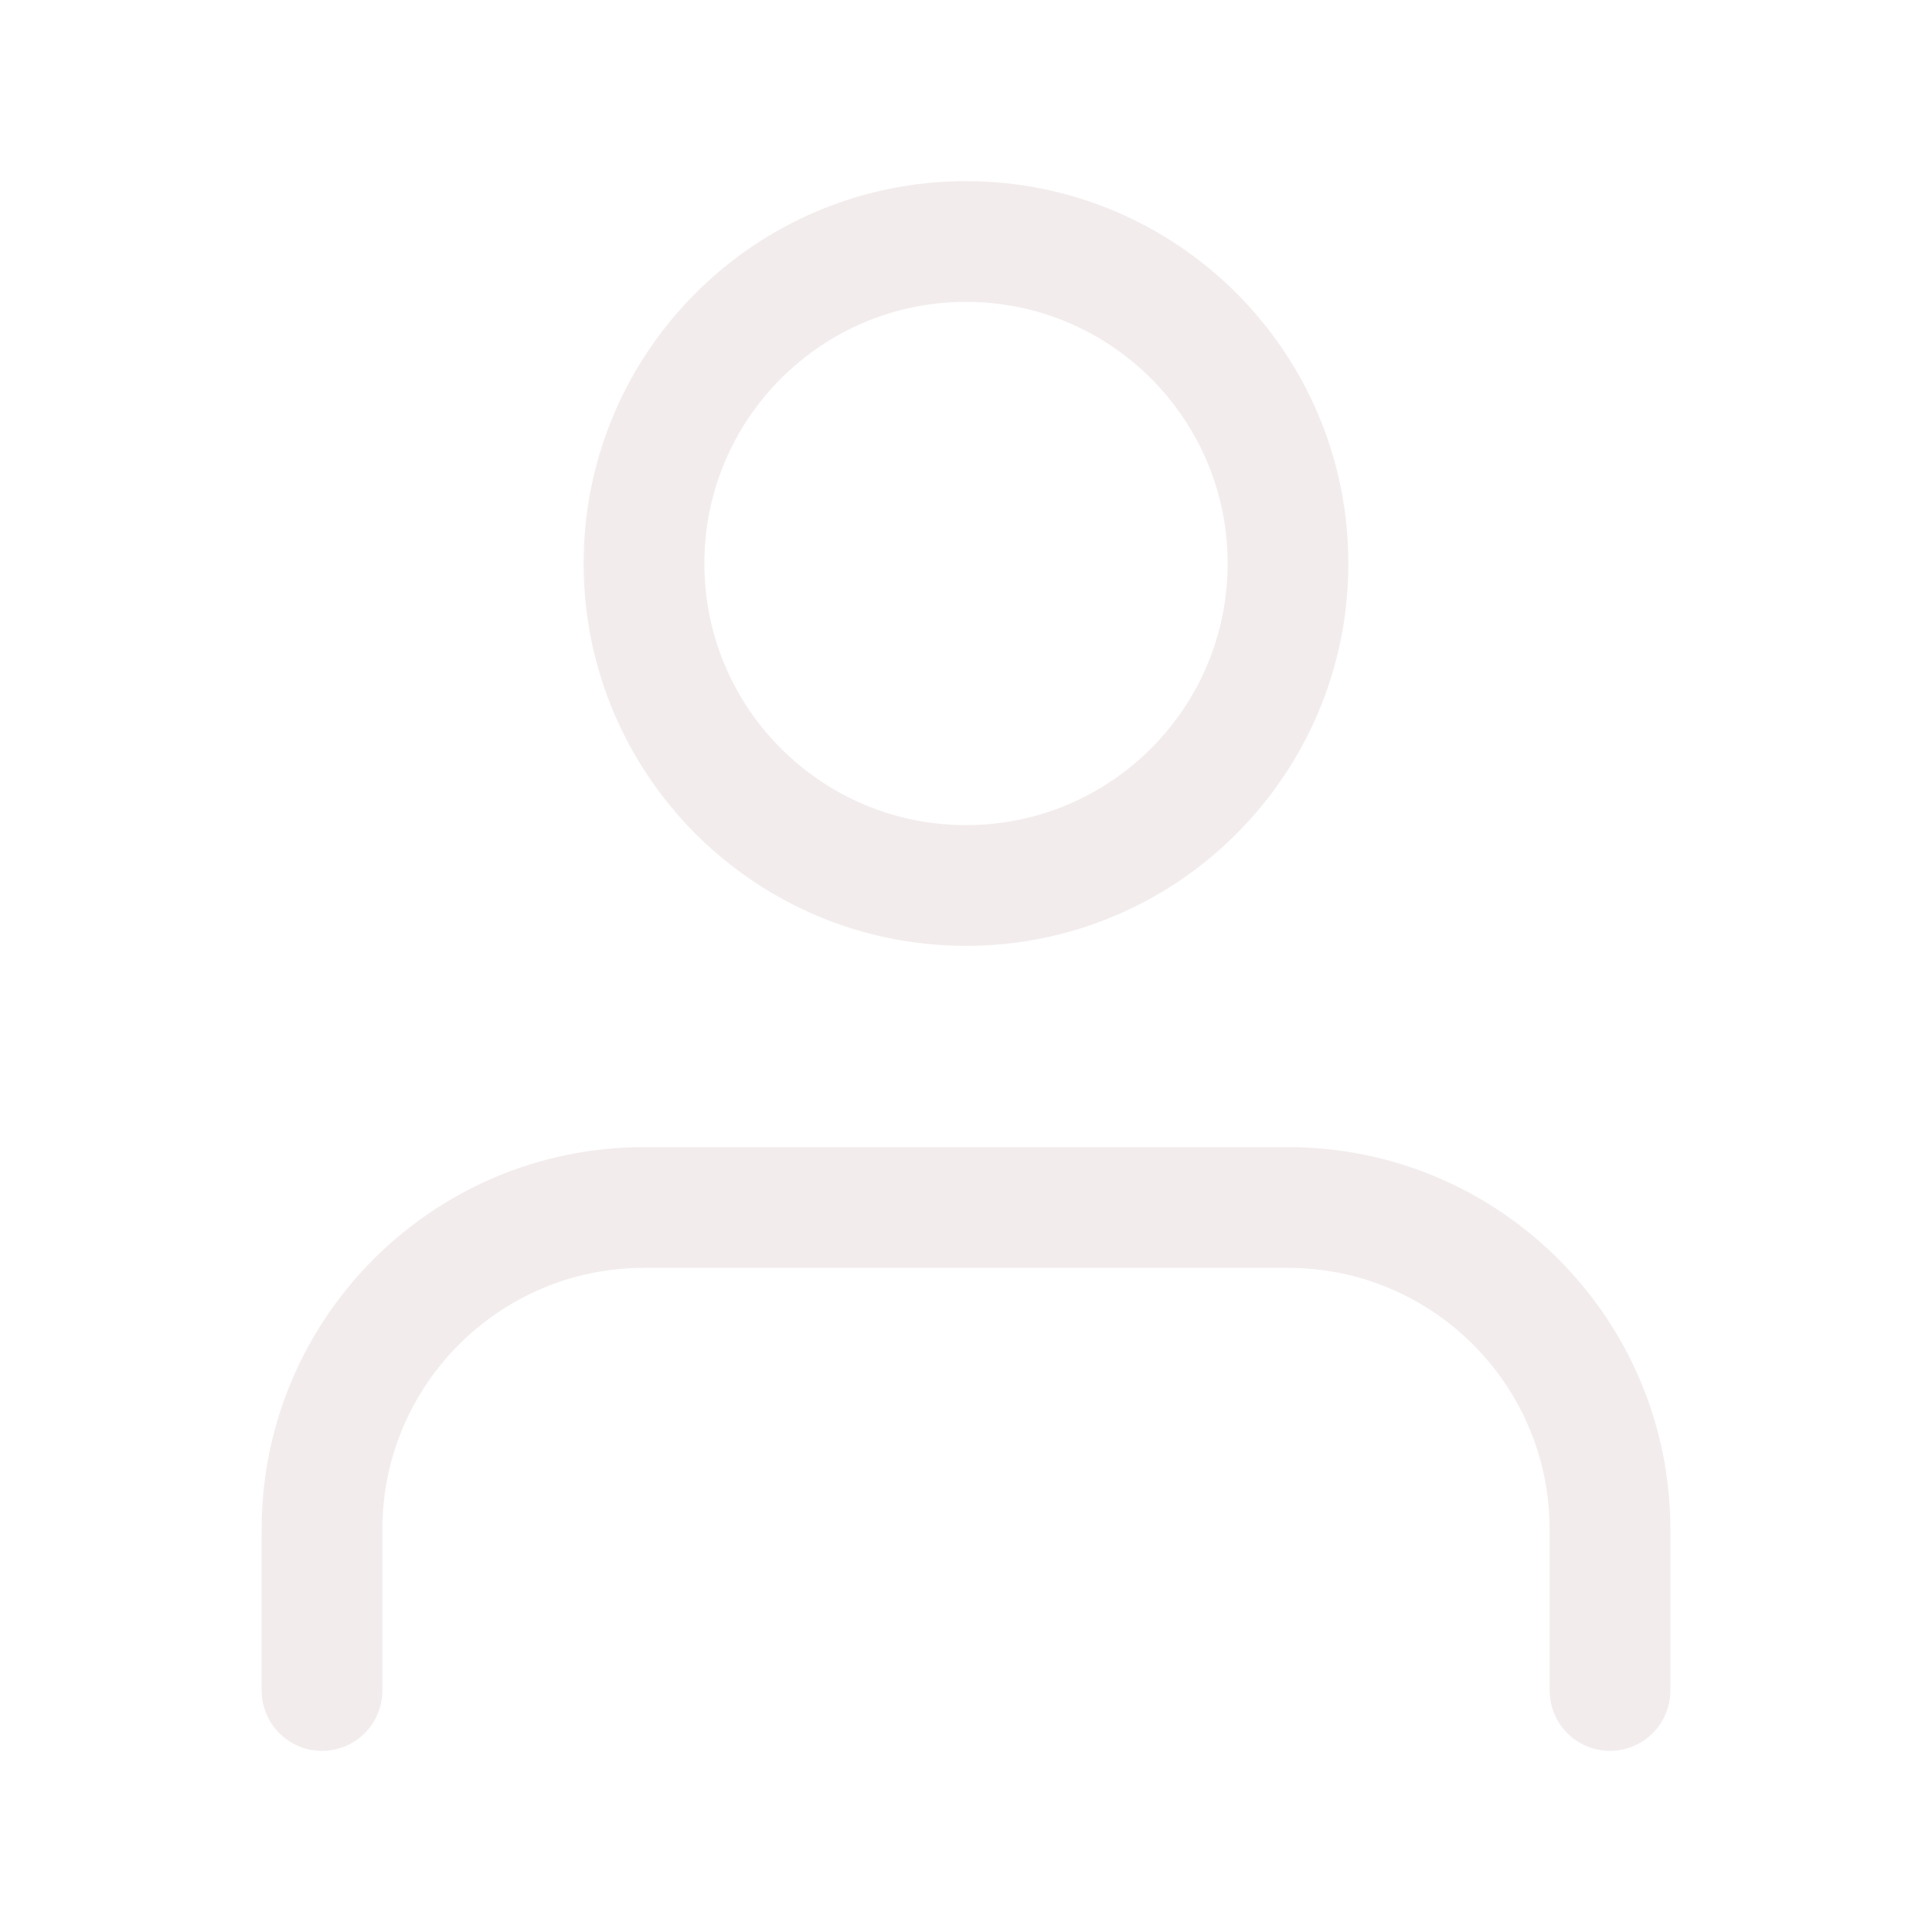
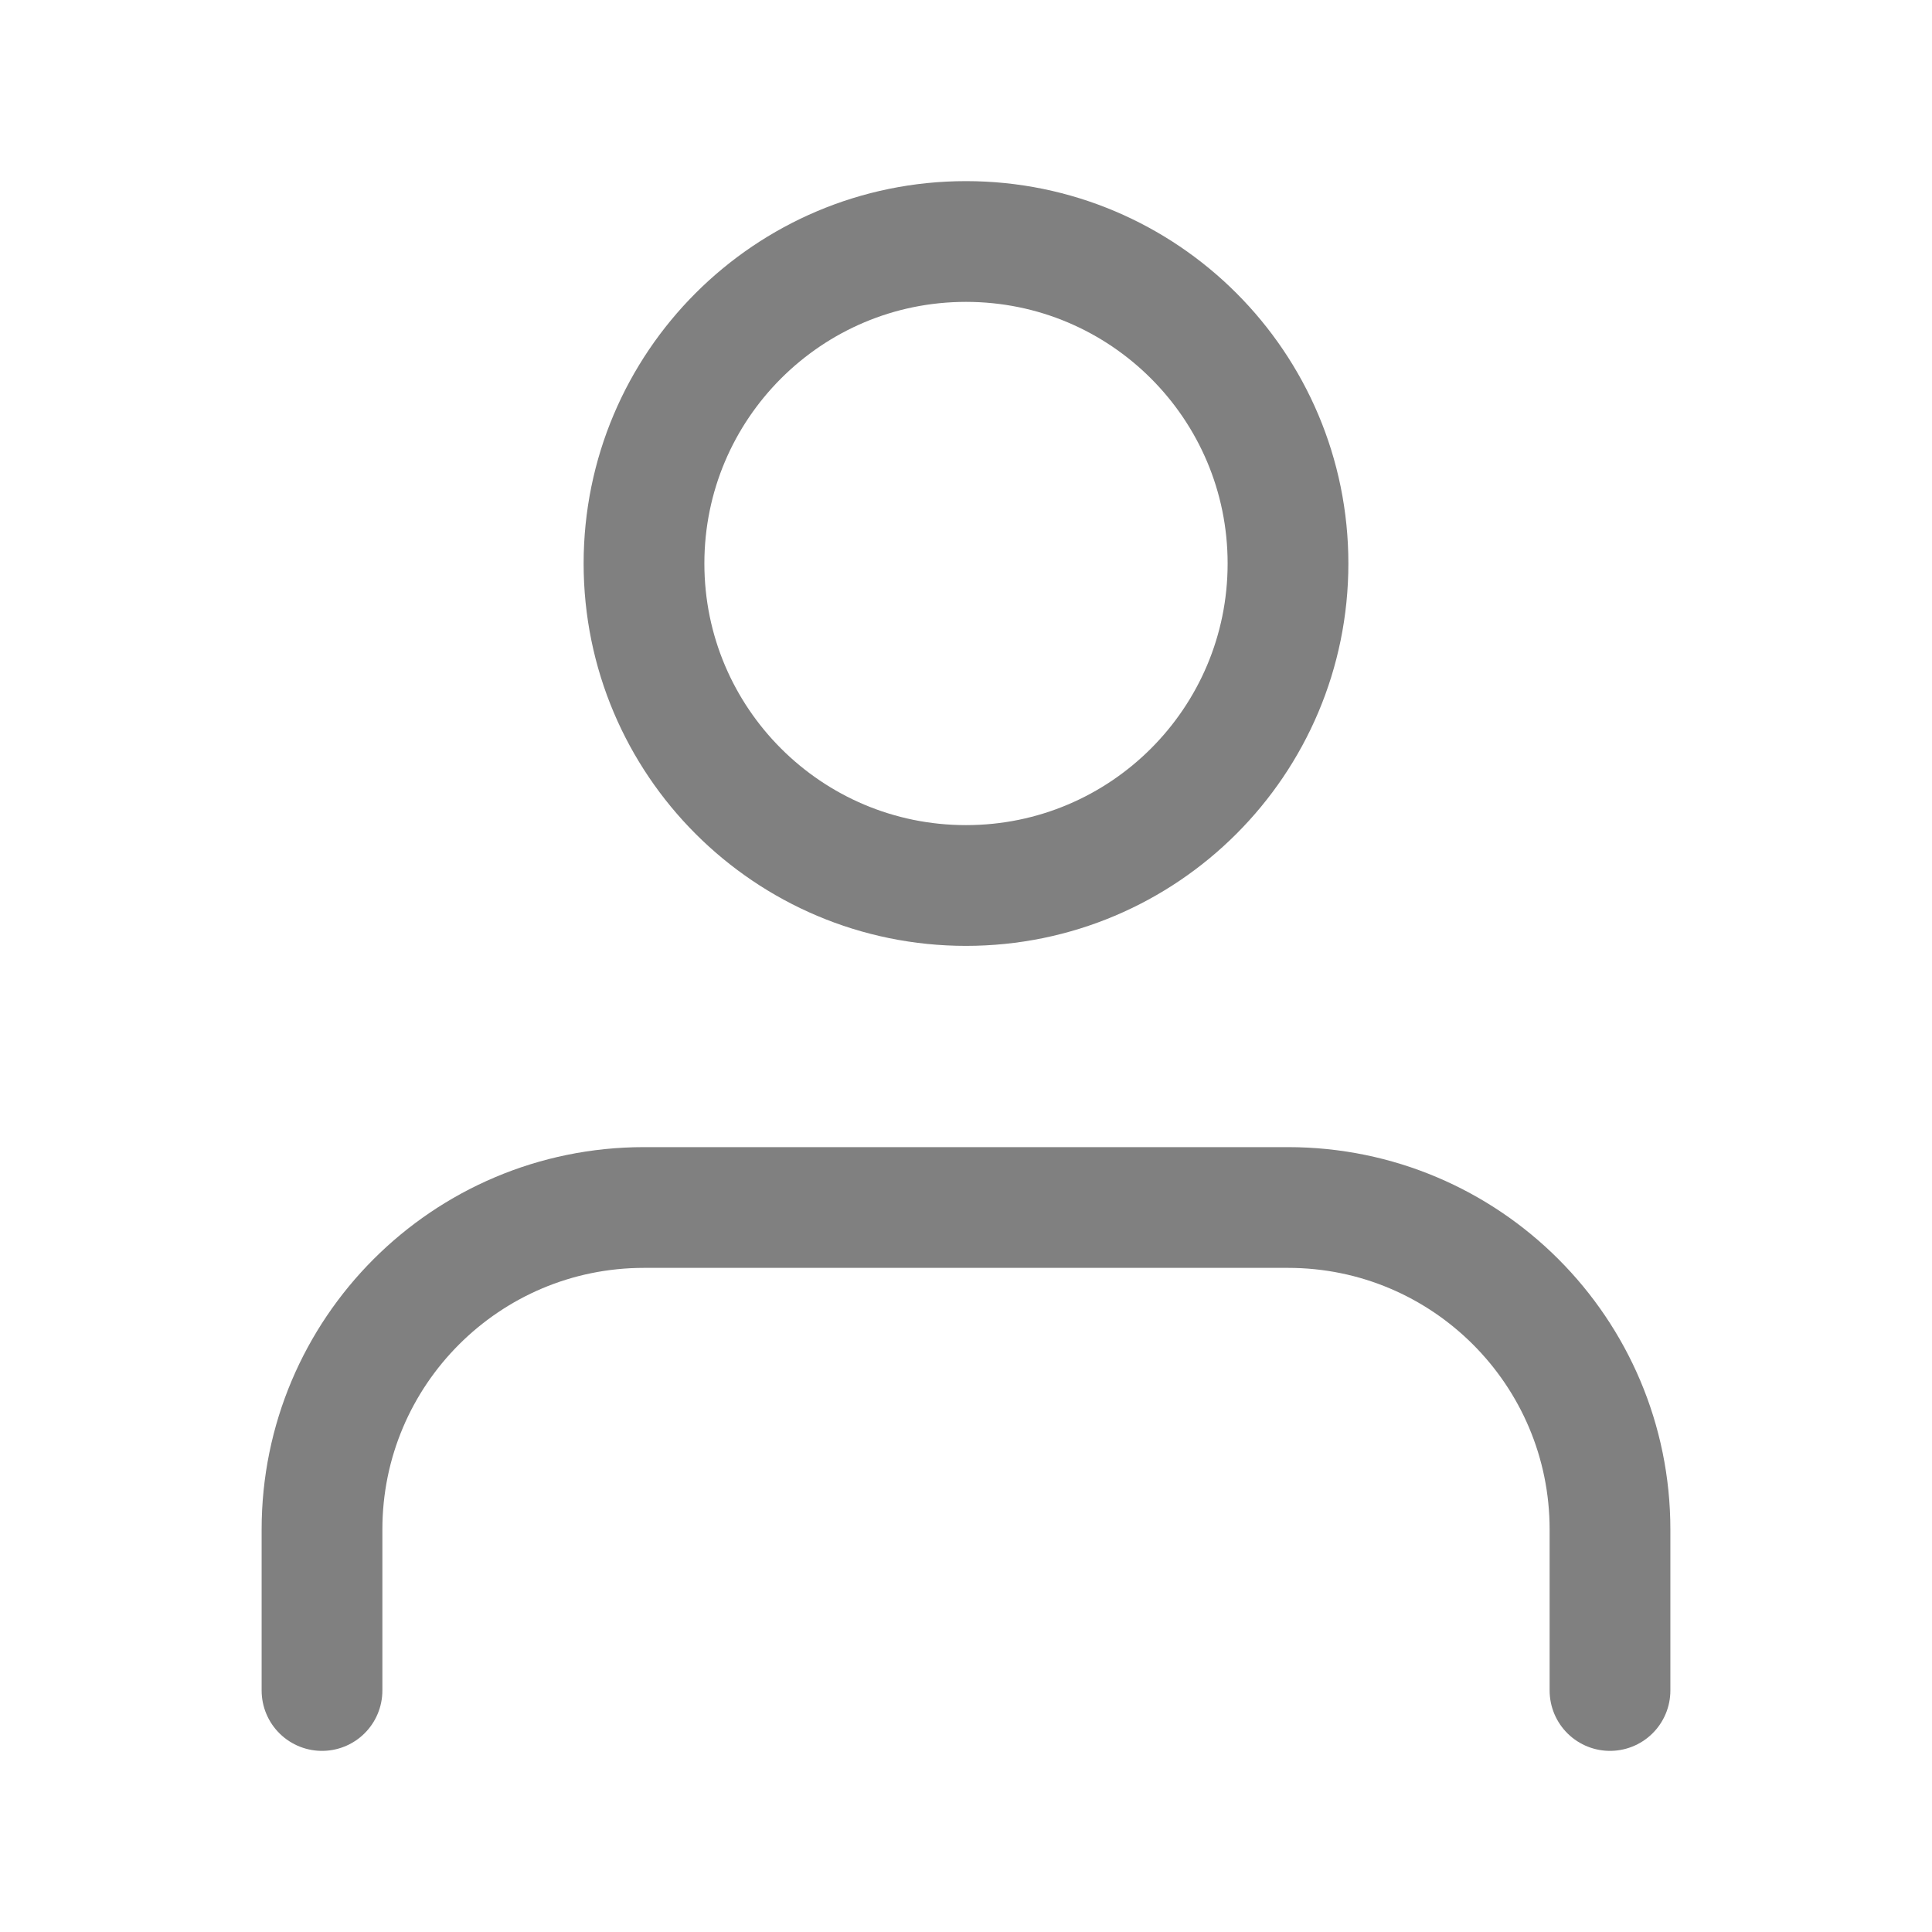
- <svg xmlns="http://www.w3.org/2000/svg" width="32" height="32" viewBox="0 0 24 24" fill="none" stroke="#f3ecec" stroke-width="1.5" stroke-linecap="round" stroke-linejoin="round" class="feather feather-user">
+ <svg xmlns="http://www.w3.org/2000/svg" width="36" height="36" viewBox="0 0 24 24" fill="none" stroke="grey" stroke-width="1.5" stroke-linecap="round" stroke-linejoin="round" class="feather feather-user">
  <path d="M20 21v-2a4 4 0 0 0-4-4H8a4 4 0 0 0-4 4v2" />
  <circle cx="12" cy="7" r="4" />
</svg>
